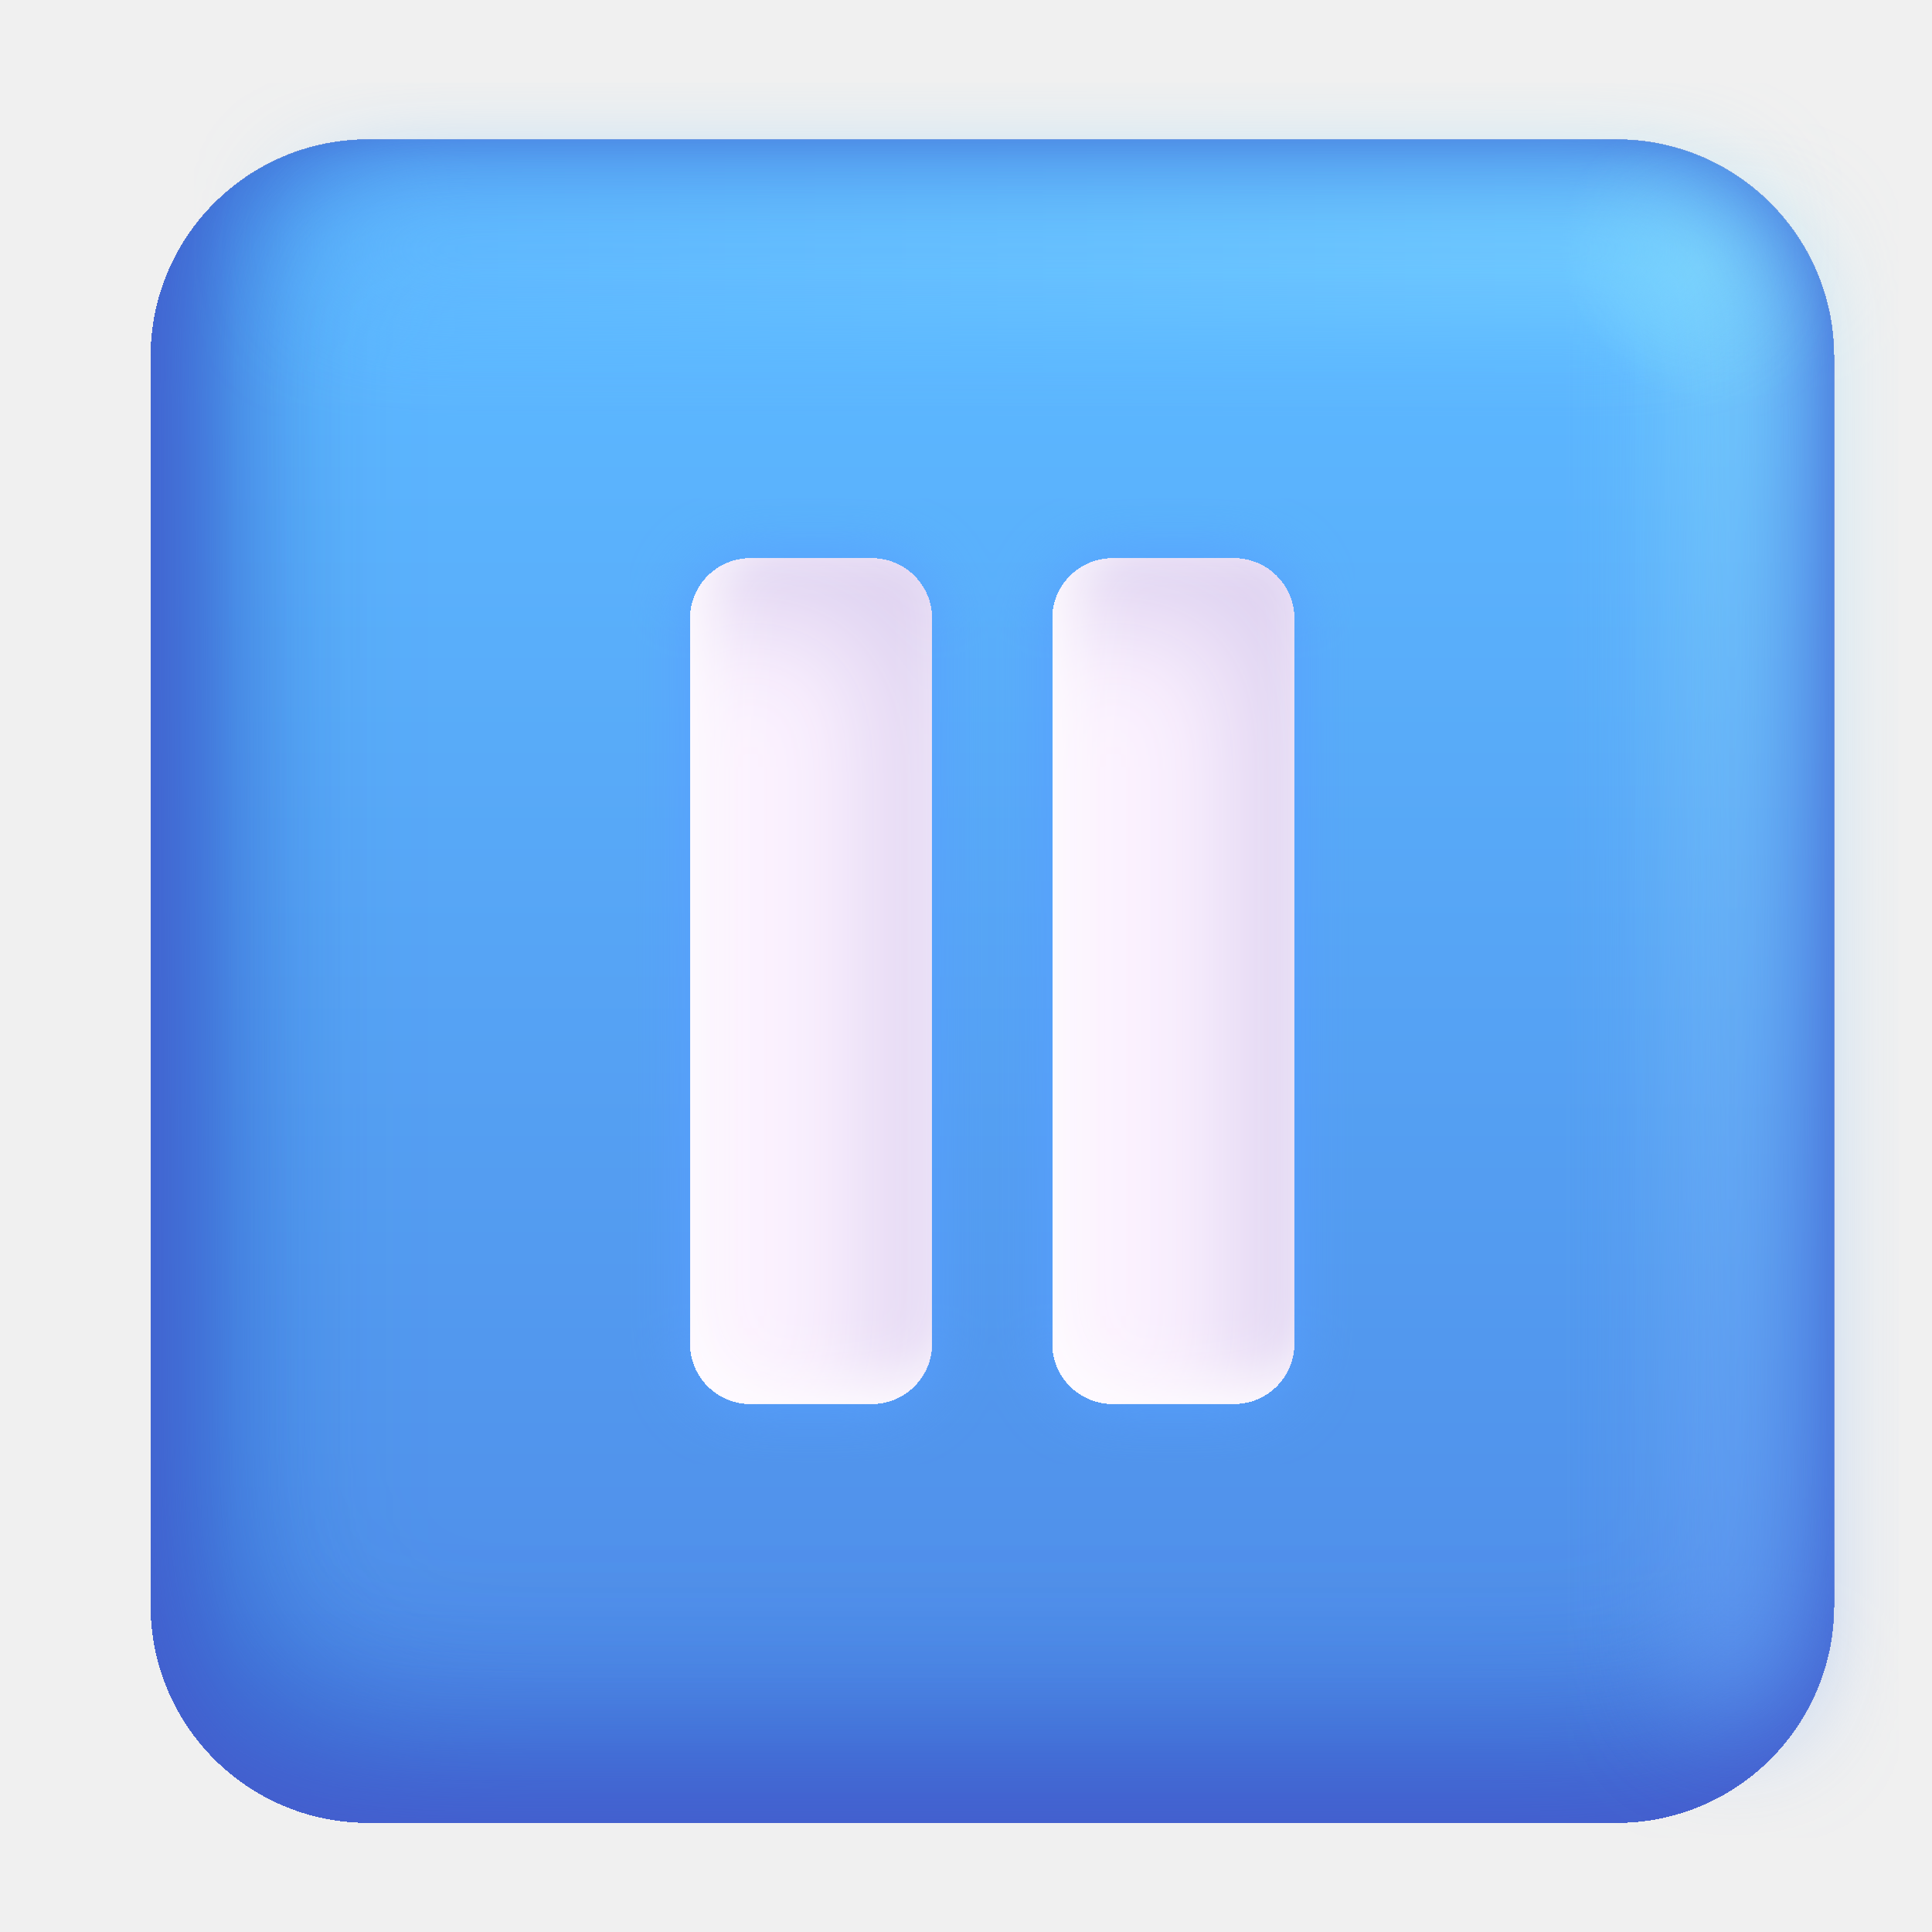
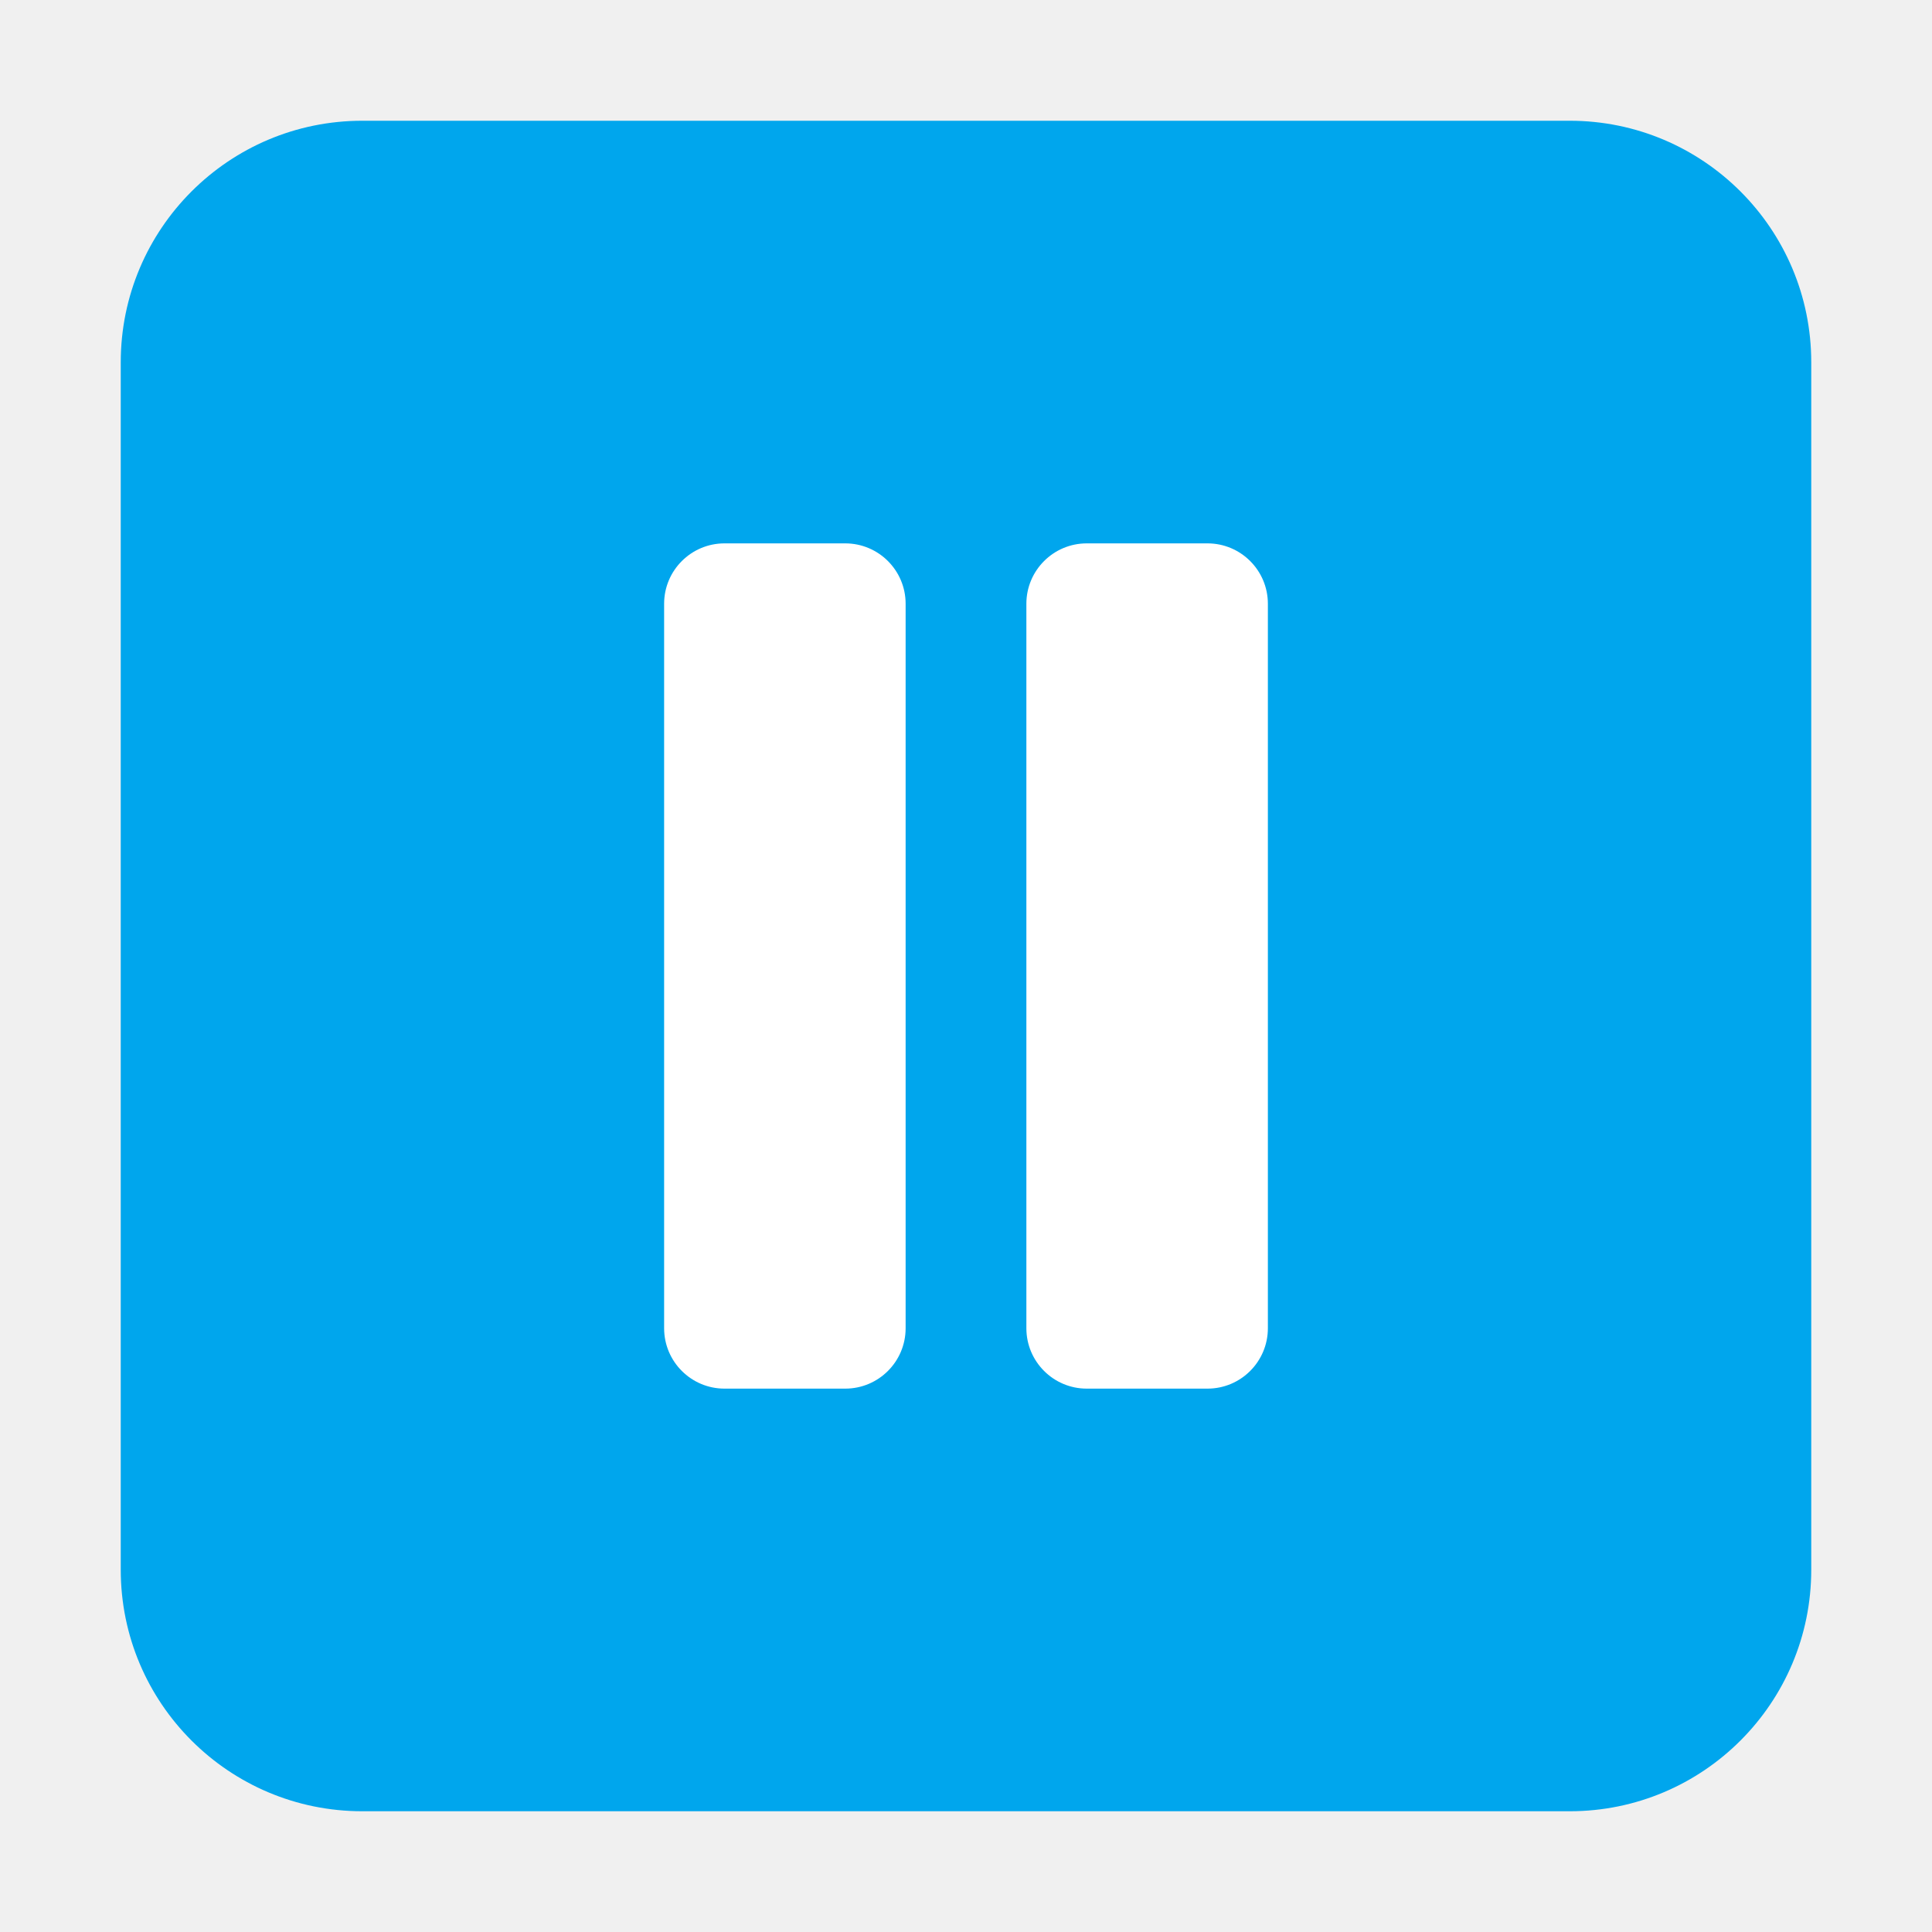
<svg xmlns="http://www.w3.org/2000/svg" width="32" height="32" viewBox="0 0 32 32" fill="none">
-   <g filter="url(#filter0_ii_18590_1517)">
-     <rect x="2.5" y="2.312" width="27.875" height="27.875" rx="3.6" fill="url(#paint0_linear_18590_1517)" />
-     <rect x="2.5" y="2.312" width="27.875" height="27.875" rx="3.6" fill="url(#paint1_radial_18590_1517)" />
-   </g>
-   <g filter="url(#filter1_f_18590_1517)">
-     <path d="M28.688 4.812V27.688" stroke="url(#paint2_linear_18590_1517)" stroke-width="1.5" stroke-linecap="round" />
-   </g>
-   <g filter="url(#filter2_f_18590_1517)">
-     <path d="M5.964 4.125H27.745" stroke="url(#paint3_linear_18590_1517)" stroke-width="1.5" stroke-linecap="round" />
-   </g>
-   <g filter="url(#filter3_f_18590_1517)">
-     <path d="M12.434 9.25C11.882 9.25 11.434 9.698 11.434 10.25V22.25C11.434 22.802 11.882 23.25 12.434 23.25H14.434C14.987 23.25 15.434 22.802 15.434 22.25V10.25C15.434 9.698 14.987 9.25 14.434 9.25H12.434Z" fill="#579FFF" />
-     <path d="M18.434 9.25C17.882 9.25 17.434 9.698 17.434 10.25V22.25C17.434 22.802 17.882 23.25 18.434 23.25H20.434C20.987 23.25 21.434 22.802 21.434 22.25V10.25C21.434 9.698 20.987 9.25 20.434 9.25H18.434Z" fill="#579FFF" />
-   </g>
-   <g filter="url(#filter4_ii_18590_1517)">
-     <path d="M12.434 9.25C11.882 9.25 11.434 9.698 11.434 10.25V22.25C11.434 22.802 11.882 23.25 12.434 23.25H14.434C14.987 23.25 15.434 22.802 15.434 22.25V10.25C15.434 9.698 14.987 9.25 14.434 9.25H12.434Z" fill="#FCF2FF" />
-     <path d="M18.434 9.25C17.882 9.25 17.434 9.698 17.434 10.25V22.25C17.434 22.802 17.882 23.25 18.434 23.25H20.434C20.987 23.25 21.434 22.802 21.434 22.25V10.25C21.434 9.698 20.987 9.25 20.434 9.25H18.434Z" fill="#FCF2FF" />
-   </g>
-   <defs>
-     <filter id="filter0_ii_18590_1517" x="2.5" y="1.312" width="28.875" height="28.875" filterUnits="userSpaceOnUse" color-interpolation-filters="sRGB">
-       <feFlood flood-opacity="0" result="BackgroundImageFix" />
-       <feBlend mode="normal" in="SourceGraphic" in2="BackgroundImageFix" result="shape" />
-       <feColorMatrix in="SourceAlpha" type="matrix" values="0 0 0 0 0 0 0 0 0 0 0 0 0 0 0 0 0 0 127 0" result="hardAlpha" />
-       <feOffset dx="1" dy="-1" />
-       <feGaussianBlur stdDeviation="1.5" />
-       <feComposite in2="hardAlpha" operator="arithmetic" k2="-1" k3="1" />
-       <feColorMatrix type="matrix" values="0 0 0 0 0.188 0 0 0 0 0.471 0 0 0 0 0.843 0 0 0 1 0" />
-       <feBlend mode="normal" in2="shape" result="effect1_innerShadow_18590_1517" />
-       <feColorMatrix in="SourceAlpha" type="matrix" values="0 0 0 0 0 0 0 0 0 0 0 0 0 0 0 0 0 0 127 0" result="hardAlpha" />
-       <feOffset dy="-1" />
-       <feGaussianBlur stdDeviation="1.5" />
-       <feComposite in2="hardAlpha" operator="arithmetic" k2="-1" k3="1" />
-       <feColorMatrix type="matrix" values="0 0 0 0 0.275 0 0 0 0 0.349 0 0 0 0 0.8 0 0 0 1 0" />
-       <feBlend mode="normal" in2="effect1_innerShadow_18590_1517" result="effect2_innerShadow_18590_1517" />
-     </filter>
-     <filter id="filter1_f_18590_1517" x="25.938" y="2.062" width="5.5" height="28.375" filterUnits="userSpaceOnUse" color-interpolation-filters="sRGB">
-       <feFlood flood-opacity="0" result="BackgroundImageFix" />
-       <feBlend mode="normal" in="SourceGraphic" in2="BackgroundImageFix" result="shape" />
-       <feGaussianBlur stdDeviation="1" result="effect1_foregroundBlur_18590_1517" />
-     </filter>
-     <filter id="filter2_f_18590_1517" x="3.214" y="1.375" width="27.281" height="5.5" filterUnits="userSpaceOnUse" color-interpolation-filters="sRGB">
-       <feFlood flood-opacity="0" result="BackgroundImageFix" />
-       <feBlend mode="normal" in="SourceGraphic" in2="BackgroundImageFix" result="shape" />
-       <feGaussianBlur stdDeviation="1" result="effect1_foregroundBlur_18590_1517" />
-     </filter>
-     <filter id="filter3_f_18590_1517" x="10.434" y="8.25" width="12" height="16" filterUnits="userSpaceOnUse" color-interpolation-filters="sRGB">
-       <feFlood flood-opacity="0" result="BackgroundImageFix" />
-       <feBlend mode="normal" in="SourceGraphic" in2="BackgroundImageFix" result="shape" />
-       <feGaussianBlur stdDeviation="0.5" result="effect1_foregroundBlur_18590_1517" />
-     </filter>
-     <filter id="filter4_ii_18590_1517" x="10.434" y="8.85" width="11.4" height="15.4" filterUnits="userSpaceOnUse" color-interpolation-filters="sRGB">
-       <feFlood flood-opacity="0" result="BackgroundImageFix" />
-       <feBlend mode="normal" in="SourceGraphic" in2="BackgroundImageFix" result="shape" />
-       <feColorMatrix in="SourceAlpha" type="matrix" values="0 0 0 0 0 0 0 0 0 0 0 0 0 0 0 0 0 0 127 0" result="hardAlpha" />
-       <feOffset dx="-1" dy="1" />
-       <feGaussianBlur stdDeviation="1" />
-       <feComposite in2="hardAlpha" operator="arithmetic" k2="-1" k3="1" />
-       <feColorMatrix type="matrix" values="0 0 0 0 0.867 0 0 0 0 0.82 0 0 0 0 0.941 0 0 0 1 0" />
-       <feBlend mode="normal" in2="shape" result="effect1_innerShadow_18590_1517" />
-       <feColorMatrix in="SourceAlpha" type="matrix" values="0 0 0 0 0 0 0 0 0 0 0 0 0 0 0 0 0 0 127 0" result="hardAlpha" />
-       <feOffset dx="0.4" dy="-0.4" />
-       <feGaussianBlur stdDeviation="0.5" />
-       <feComposite in2="hardAlpha" operator="arithmetic" k2="-1" k3="1" />
-       <feColorMatrix type="matrix" values="0 0 0 0 1 0 0 0 0 0.988 0 0 0 0 1 0 0 0 1 0" />
-       <feBlend mode="normal" in2="effect1_innerShadow_18590_1517" result="effect2_innerShadow_18590_1517" />
-     </filter>
-     <linearGradient id="paint0_linear_18590_1517" x1="16.438" y1="5.887" x2="16.438" y2="39.14" gradientUnits="userSpaceOnUse">
-       <stop stop-color="#5CB7FF" />
-       <stop offset="1" stop-color="#4878DD" />
-     </linearGradient>
-     <radialGradient id="paint1_radial_18590_1517" cx="0" cy="0" r="1" gradientUnits="userSpaceOnUse" gradientTransform="translate(28.1566 4.40625) rotate(136.771) scale(2.14444 2.50466)">
-       <stop stop-color="#7BD7FF" />
-       <stop offset="1" stop-color="#7BD7FF" stop-opacity="0" />
-     </radialGradient>
-     <linearGradient id="paint2_linear_18590_1517" x1="29.188" y1="4.812" x2="29.188" y2="27.688" gradientUnits="userSpaceOnUse">
-       <stop stop-color="#7FD9FF" />
-       <stop offset="1" stop-color="#639DF4" />
-     </linearGradient>
-     <linearGradient id="paint3_linear_18590_1517" x1="28.902" y1="4.375" x2="3.37" y2="4.375" gradientUnits="userSpaceOnUse">
-       <stop stop-color="#7DD8FF" />
-       <stop offset="1" stop-color="#5DB6FF" />
-     </linearGradient>
-   </defs>
+   <path d="M2 6C2 3.791 3.791 2 6 2H26C28.209 2 30 3.791 30 6V26C30 28.209 28.209 30 26 30H6C3.791 30 2 28.209 2 26V6Z" fill="#00A6ED" />
+   <path d="M12 9C11.448 9 11 9.448 11 10V22C11 22.552 11.448 23 12 23H14C14.552 23 15 22.552 15 22V10C15 9.448 14.552 9 14 9H12Z" fill="white" />
+   <path d="M18 9C17.448 9 17 9.448 17 10V22C17 22.552 17.448 23 18 23H20C20.552 23 21 22.552 21 22V10C21 9.448 20.552 9 20 9H18Z" fill="white" />
</svg>
